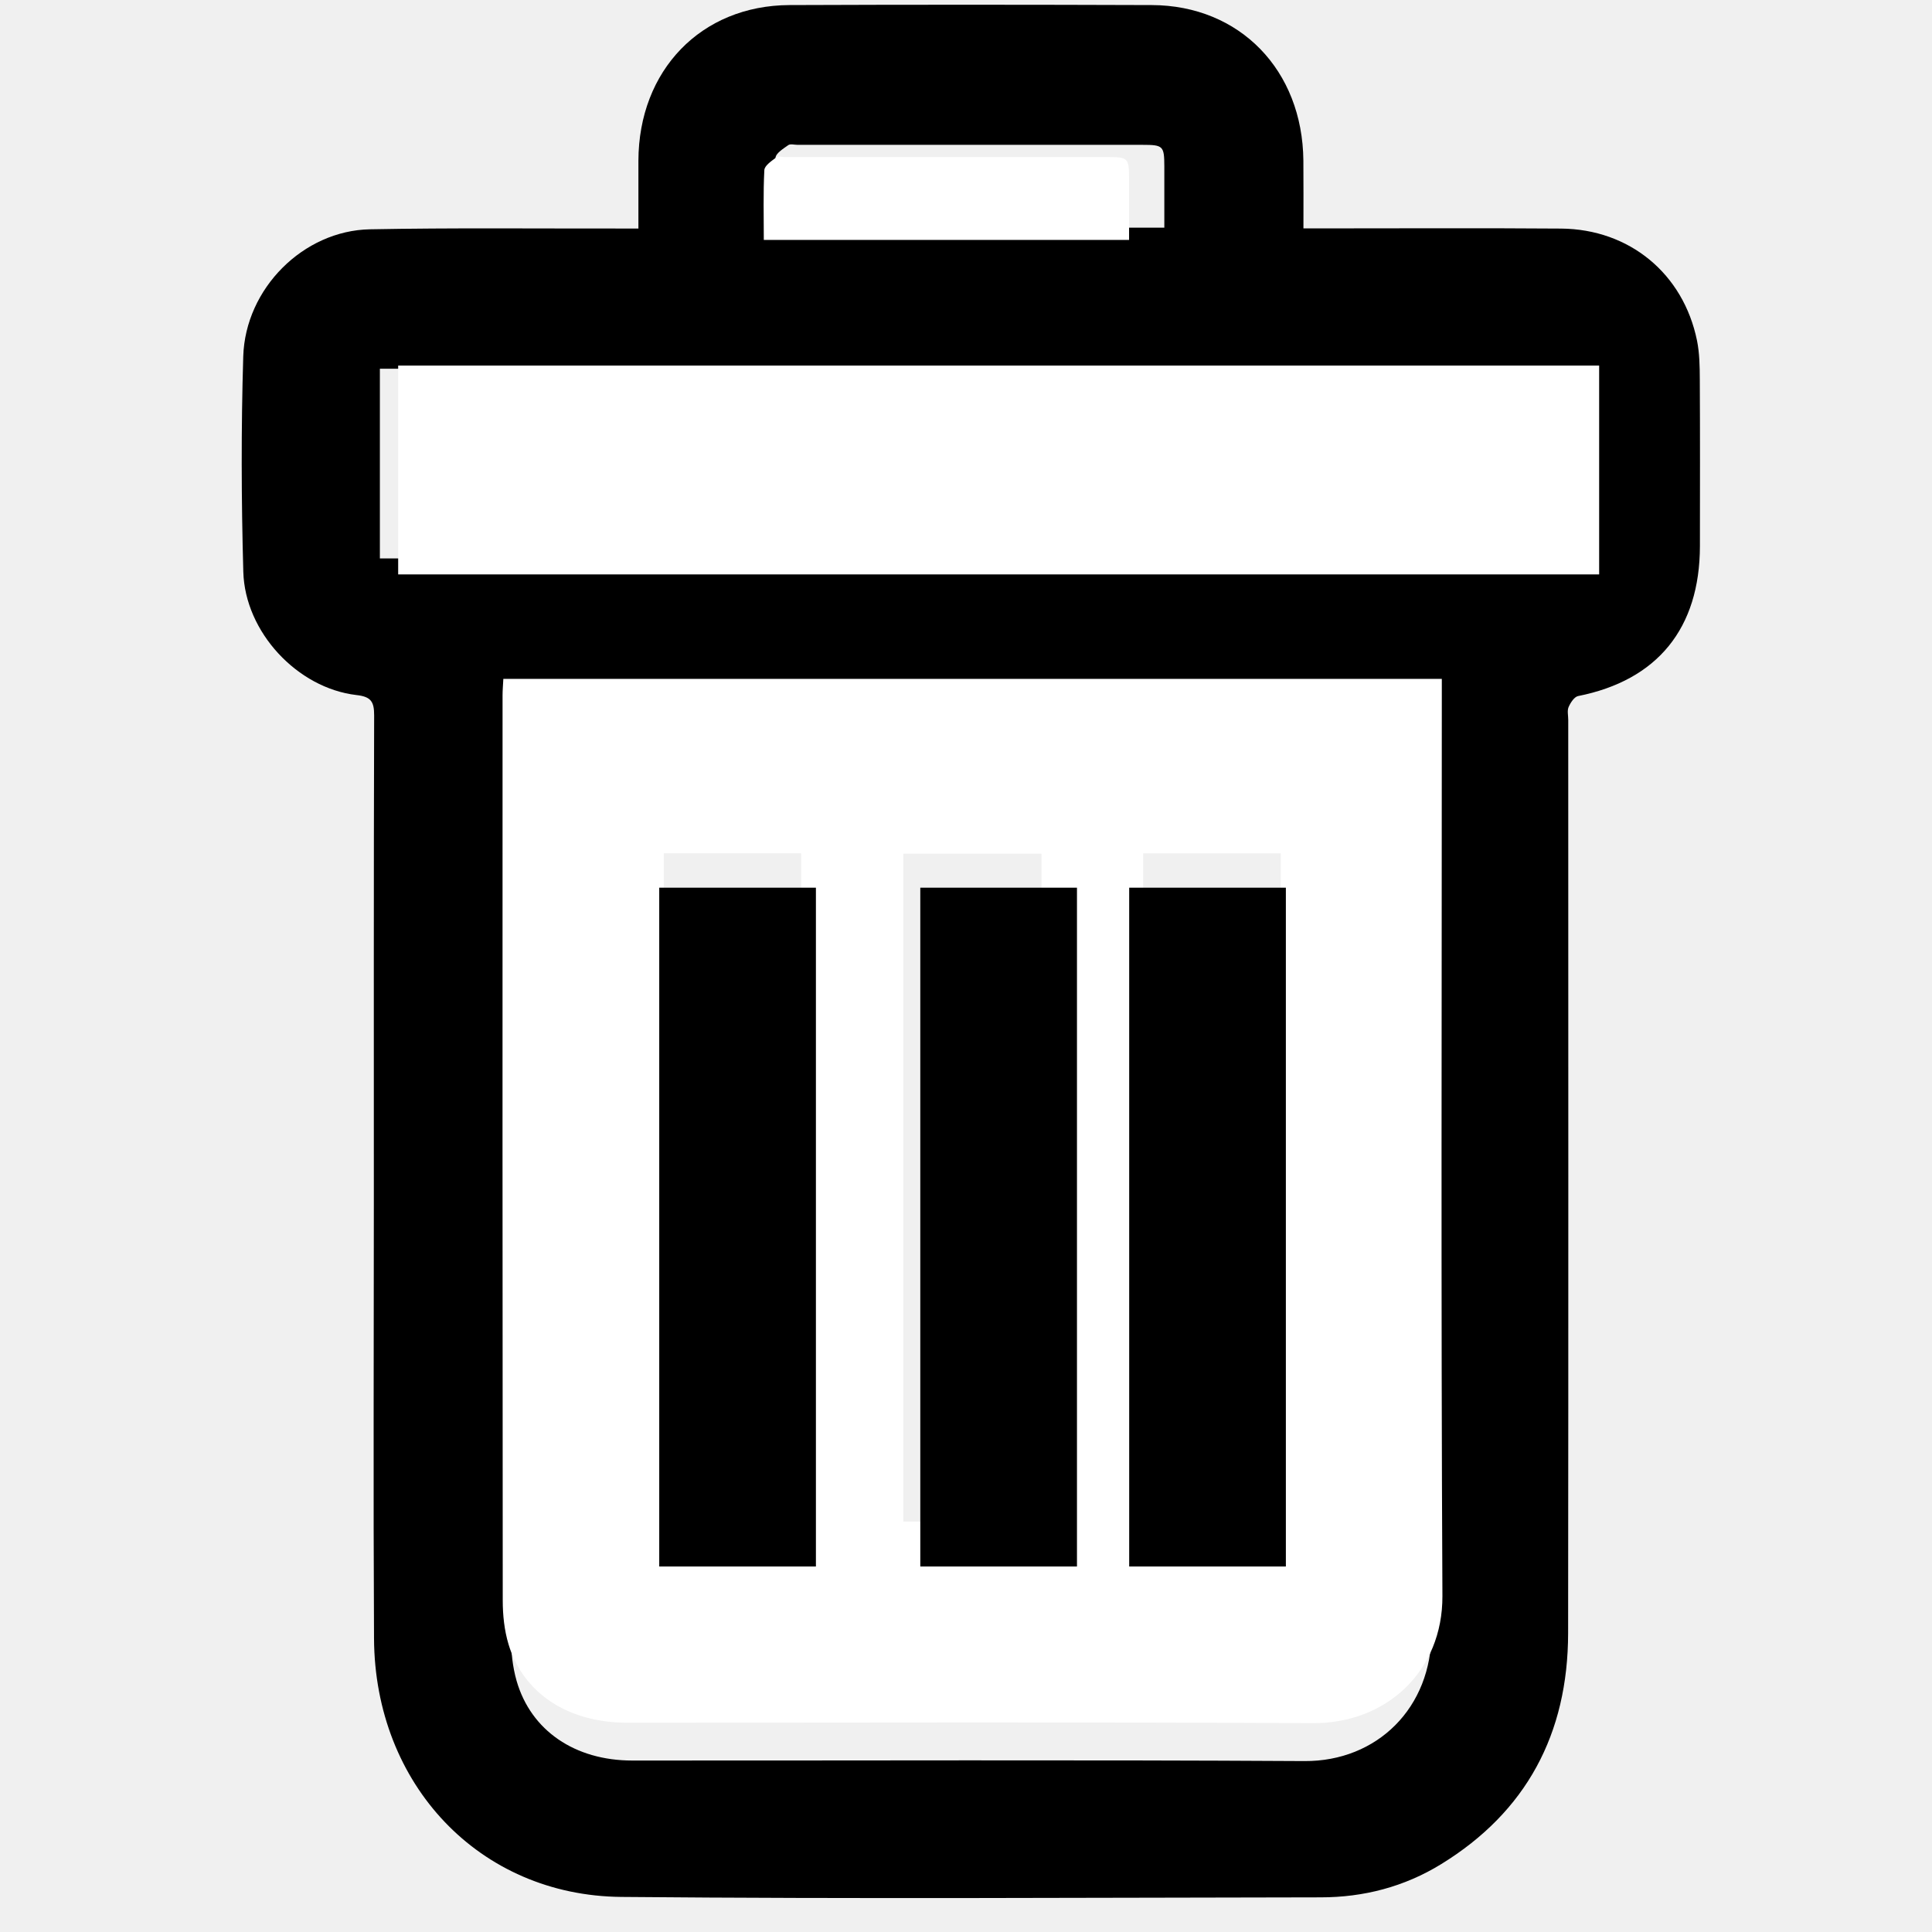
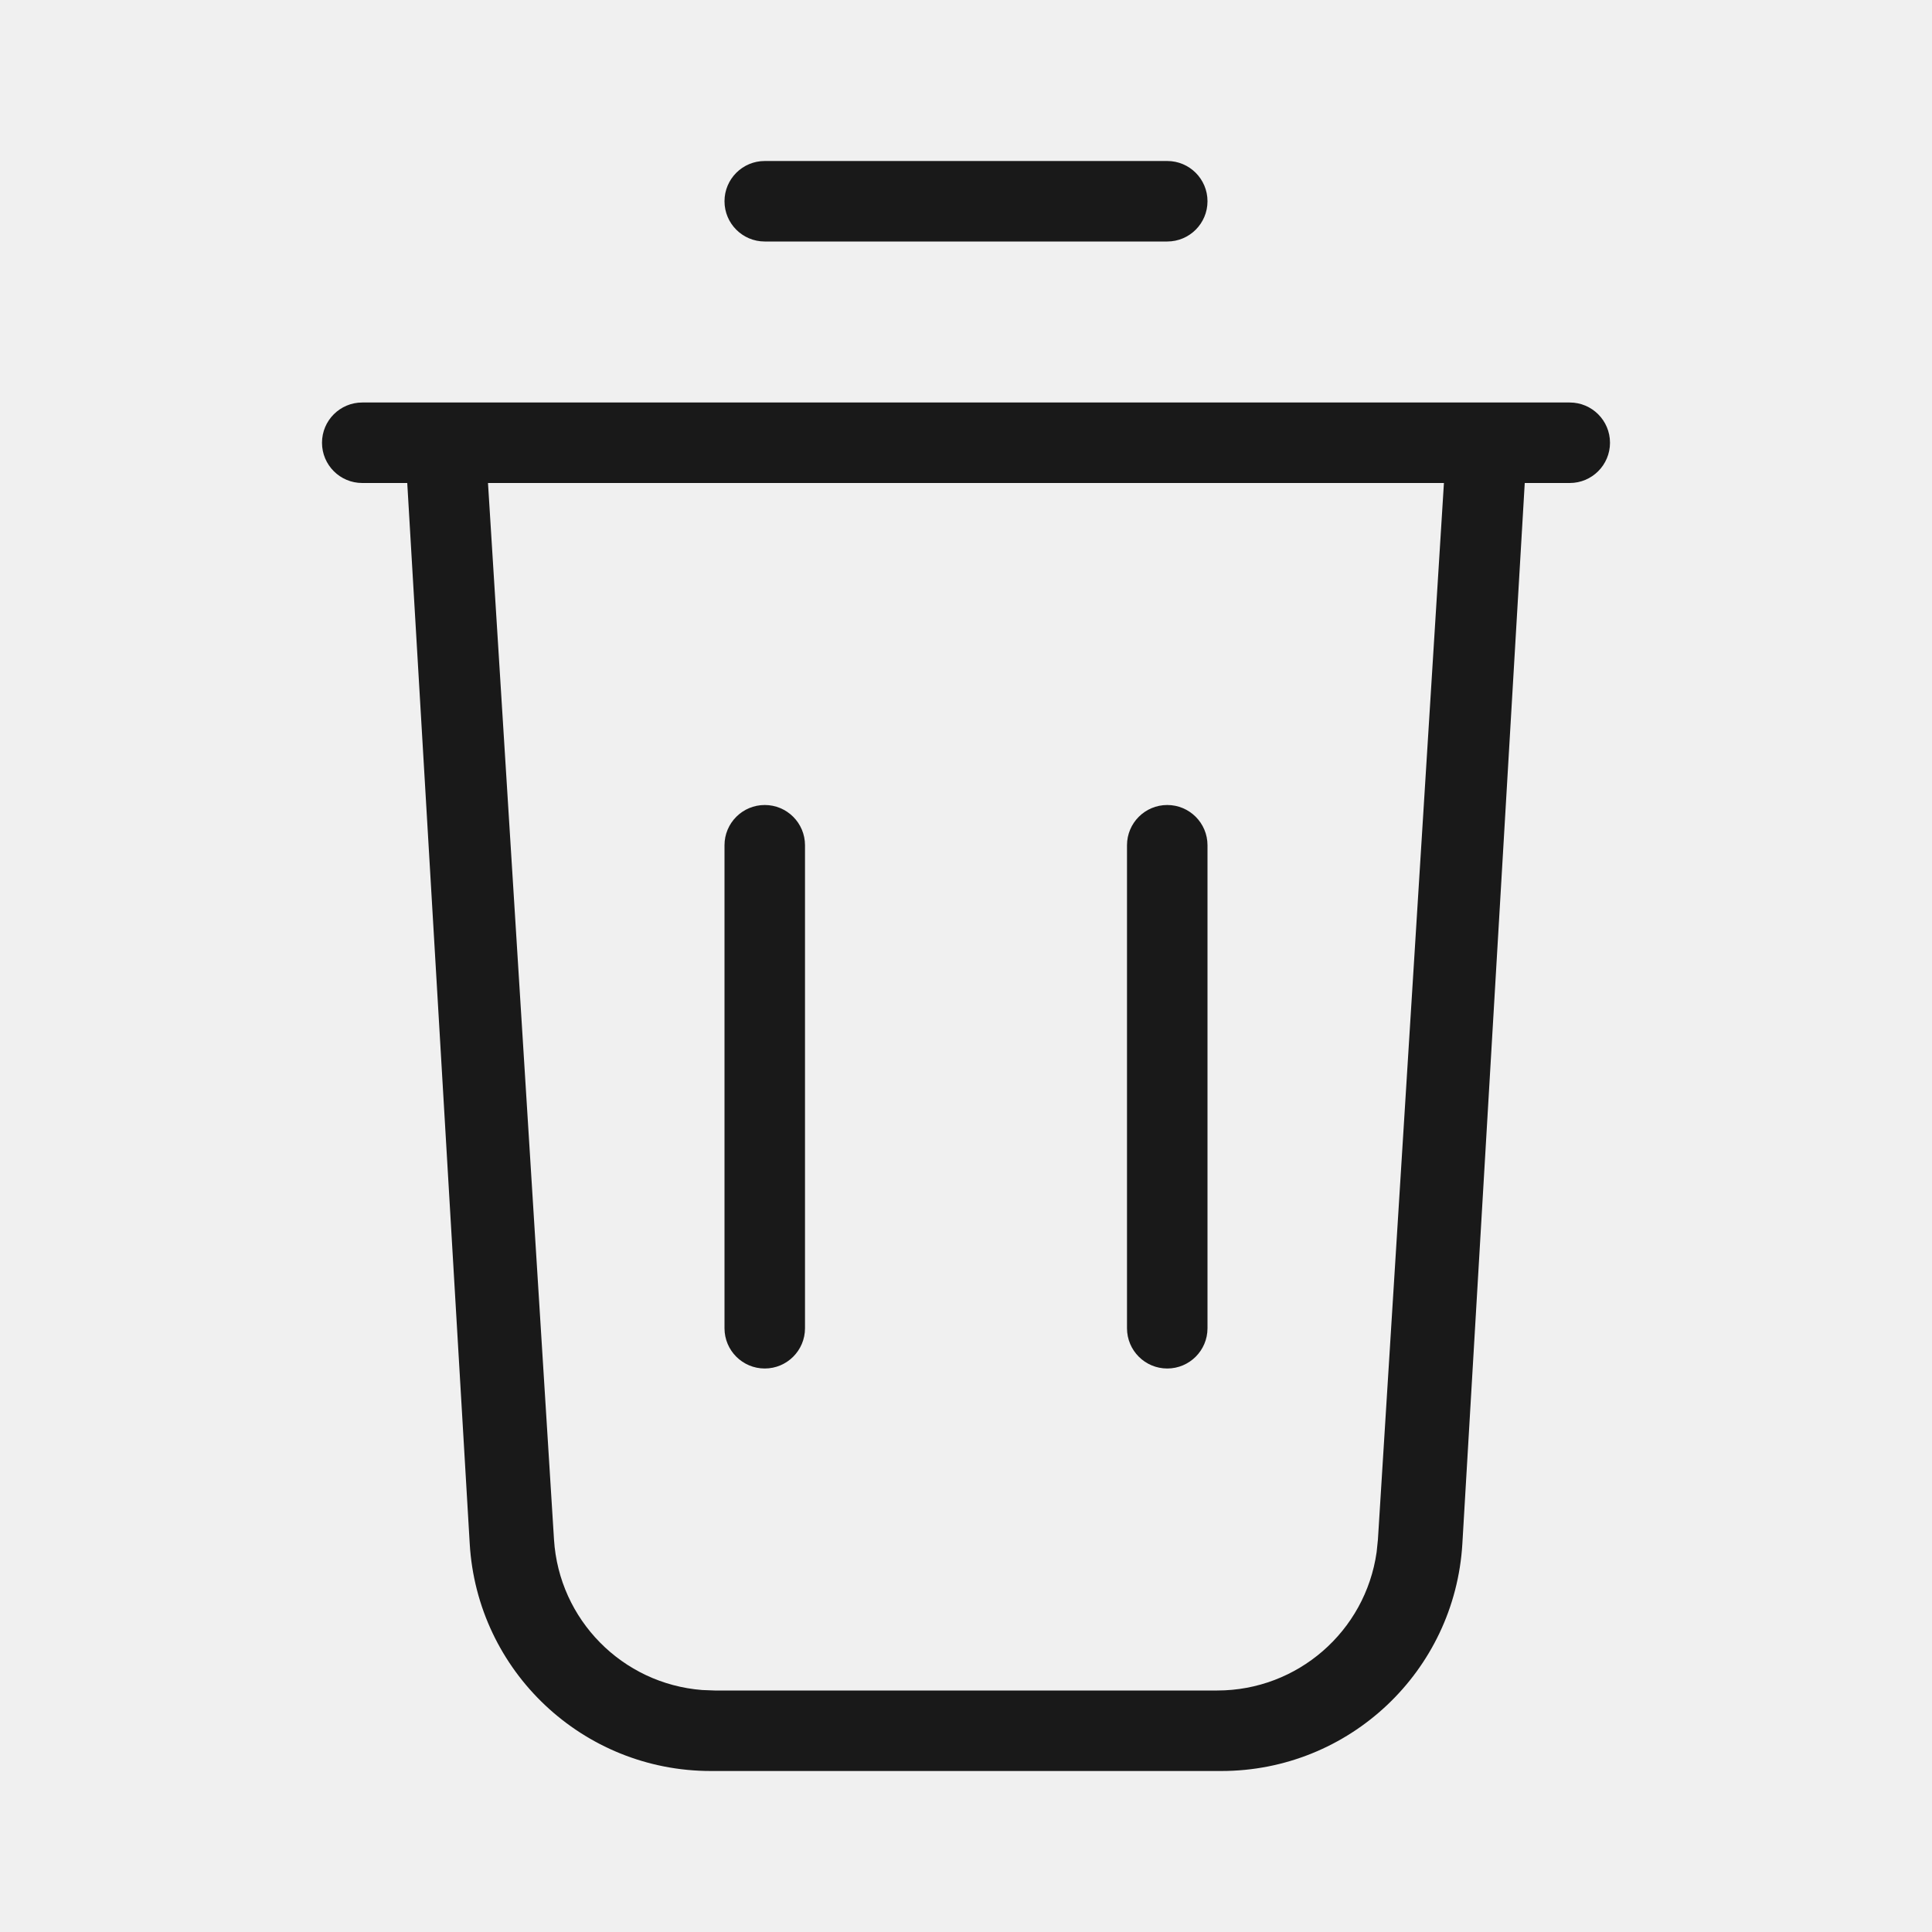
- <svg xmlns="http://www.w3.org/2000/svg" version="1.1" width="32" height="32" viewBox="0 0 32 32">
-   <path fill="#000" d="M19.285 3.771c0-0.354 0.001-0.684-0-1.014-0.001-0.34-0.019-0.358-0.363-0.358-1.904-0-3.808-0-5.712-0-0.052 0-0.119-0.020-0.154 0.005-0.082 0.058-0.207 0.135-0.211 0.21-0.021 0.38-0.010 0.762-0.010 1.157h6.45zM6.292 9.249h19.577v-3.142h-19.577v3.142zM23.701 11.597h-15.228c-0.005 0.101-0.013 0.188-0.013 0.275-0.001 5.077-0.002 10.154 0.003 15.231 0 0.247 0.026 0.503 0.094 0.739 0.238 0.823 0.966 1.318 1.915 1.318 3.711 0.002 7.423-0.013 11.134 0.009 1.201 0.007 2.11-0.881 2.104-2.141-0.025-5.032-0.010-10.064-0.010-15.097v-0.334zM10.574 3.784c0-0.393-0.001-0.757 0-1.121 0.004-1.498 1.038-2.573 2.502-2.579 2-0.008 4.001-0.007 6.001-0 1.459 0.005 2.498 1.079 2.511 2.577 0.003 0.364 0.001 0.728 0.001 1.122h0.309c1.319 0 2.638-0.007 3.957 0.003 1.134 0.009 2.027 0.747 2.253 1.856 0.042 0.208 0.045 0.426 0.046 0.64 0.005 0.921 0.003 1.842 0.002 2.763-0.002 1.364-0.705 2.223-2.018 2.484-0.063 0.013-0.126 0.11-0.157 0.182-0.026 0.060-0.006 0.141-0.006 0.212 0 5.042 0.004 10.085-0.002 15.127-0.002 1.67-0.694 2.96-2.101 3.825-0.612 0.377-1.287 0.551-1.998 0.551-3.861 0.005-7.722 0.028-11.582-0.007-2.353-0.021-4.085-1.864-4.097-4.28-0.013-2.405-0.003-4.81-0.003-7.215 0-2.691-0.003-5.382 0.005-8.073 0.001-0.234-0.055-0.312-0.294-0.339-0.976-0.114-1.846-1.042-1.873-2.042-0.033-1.188-0.037-2.378-0.001-3.566 0.034-1.127 0.997-2.085 2.098-2.106 1.371-0.026 2.742-0.011 4.114-0.013 0.102-0 0.205-0 0.336-0v0z" />
-   <path fill="#fff" d="M18.935 25.203h2.278v-11.069h-2.278v11.069zM10.994 25.202h2.275v-11.069h-2.275v11.069zM14.962 25.202h2.288v-11.062h-2.288v11.062zM23.881 11.243v0.329c0 4.954-0.015 9.907 0.010 14.861 0.006 1.241-0.922 2.115-2.148 2.108-3.788-0.021-7.576-0.007-11.365-0.008-0.969-0.001-1.712-0.487-1.955-1.298-0.070-0.232-0.096-0.484-0.096-0.727-0.005-4.998-0.004-9.995-0.003-14.993 0-0.086 0.008-0.171 0.013-0.271h15.544z" />
-   <path fill="#fff" d="M6.595 9.514h19.892v-3.459h-19.892z" />
-   <path fill="#fff" d="M18.702 3.974h-6.051c0-0.395-0.011-0.777 0.009-1.157 0.004-0.075 0.121-0.152 0.198-0.21 0.033-0.025 0.096-0.005 0.145-0.005 1.786-0 3.572-0 5.358 0 0.323 0 0.339 0.018 0.34 0.358 0.001 0.33 0 0.66 0 1.014z" />
-   <path fill="#000" d="M15.243 25.946h2.595v-11.243h-2.595z" />
-   <path fill="#000" d="M10.919 25.946h2.595v-11.243h-2.595z" />
-   <path fill="#000" d="M18.703 25.946h2.595v-11.243h-2.595z" />
+ <svg xmlns="http://www.w3.org/2000/svg" xmlns:xlink="http://www.w3.org/1999/xlink" width="24" height="24">
+   <defs>
+     <path d="M19.5 5a.5.5 0 110 1h-.559l-.775 13.176A3 3 0 0115.171 22H8.83a3 3 0 01-2.995-2.824L5.059 6H4.5a.5.5 0 010-1h15zm-1.563 1H6.062l.82 13.125a2 2 0 001.84 1.869l.157.006h6.242a2 2 0 001.98-1.719l.016-.156L17.937 6zM9.5 10a.5.5 0 01.5.5v6a.5.5 0 11-1 0v-6a.5.5 0 01.5-.5zm5 0a.5.5 0 01.5.5v6a.5.5 0 11-1 0v-6a.5.5 0 01.5-.5zm0-8a.5.5 0 110 1h-5a.5.5 0 010-1h5z" id="a" />
+   </defs>
+   <use fill="#191919" xlink:href="#a" fill-rule="evenodd" />
</svg>
